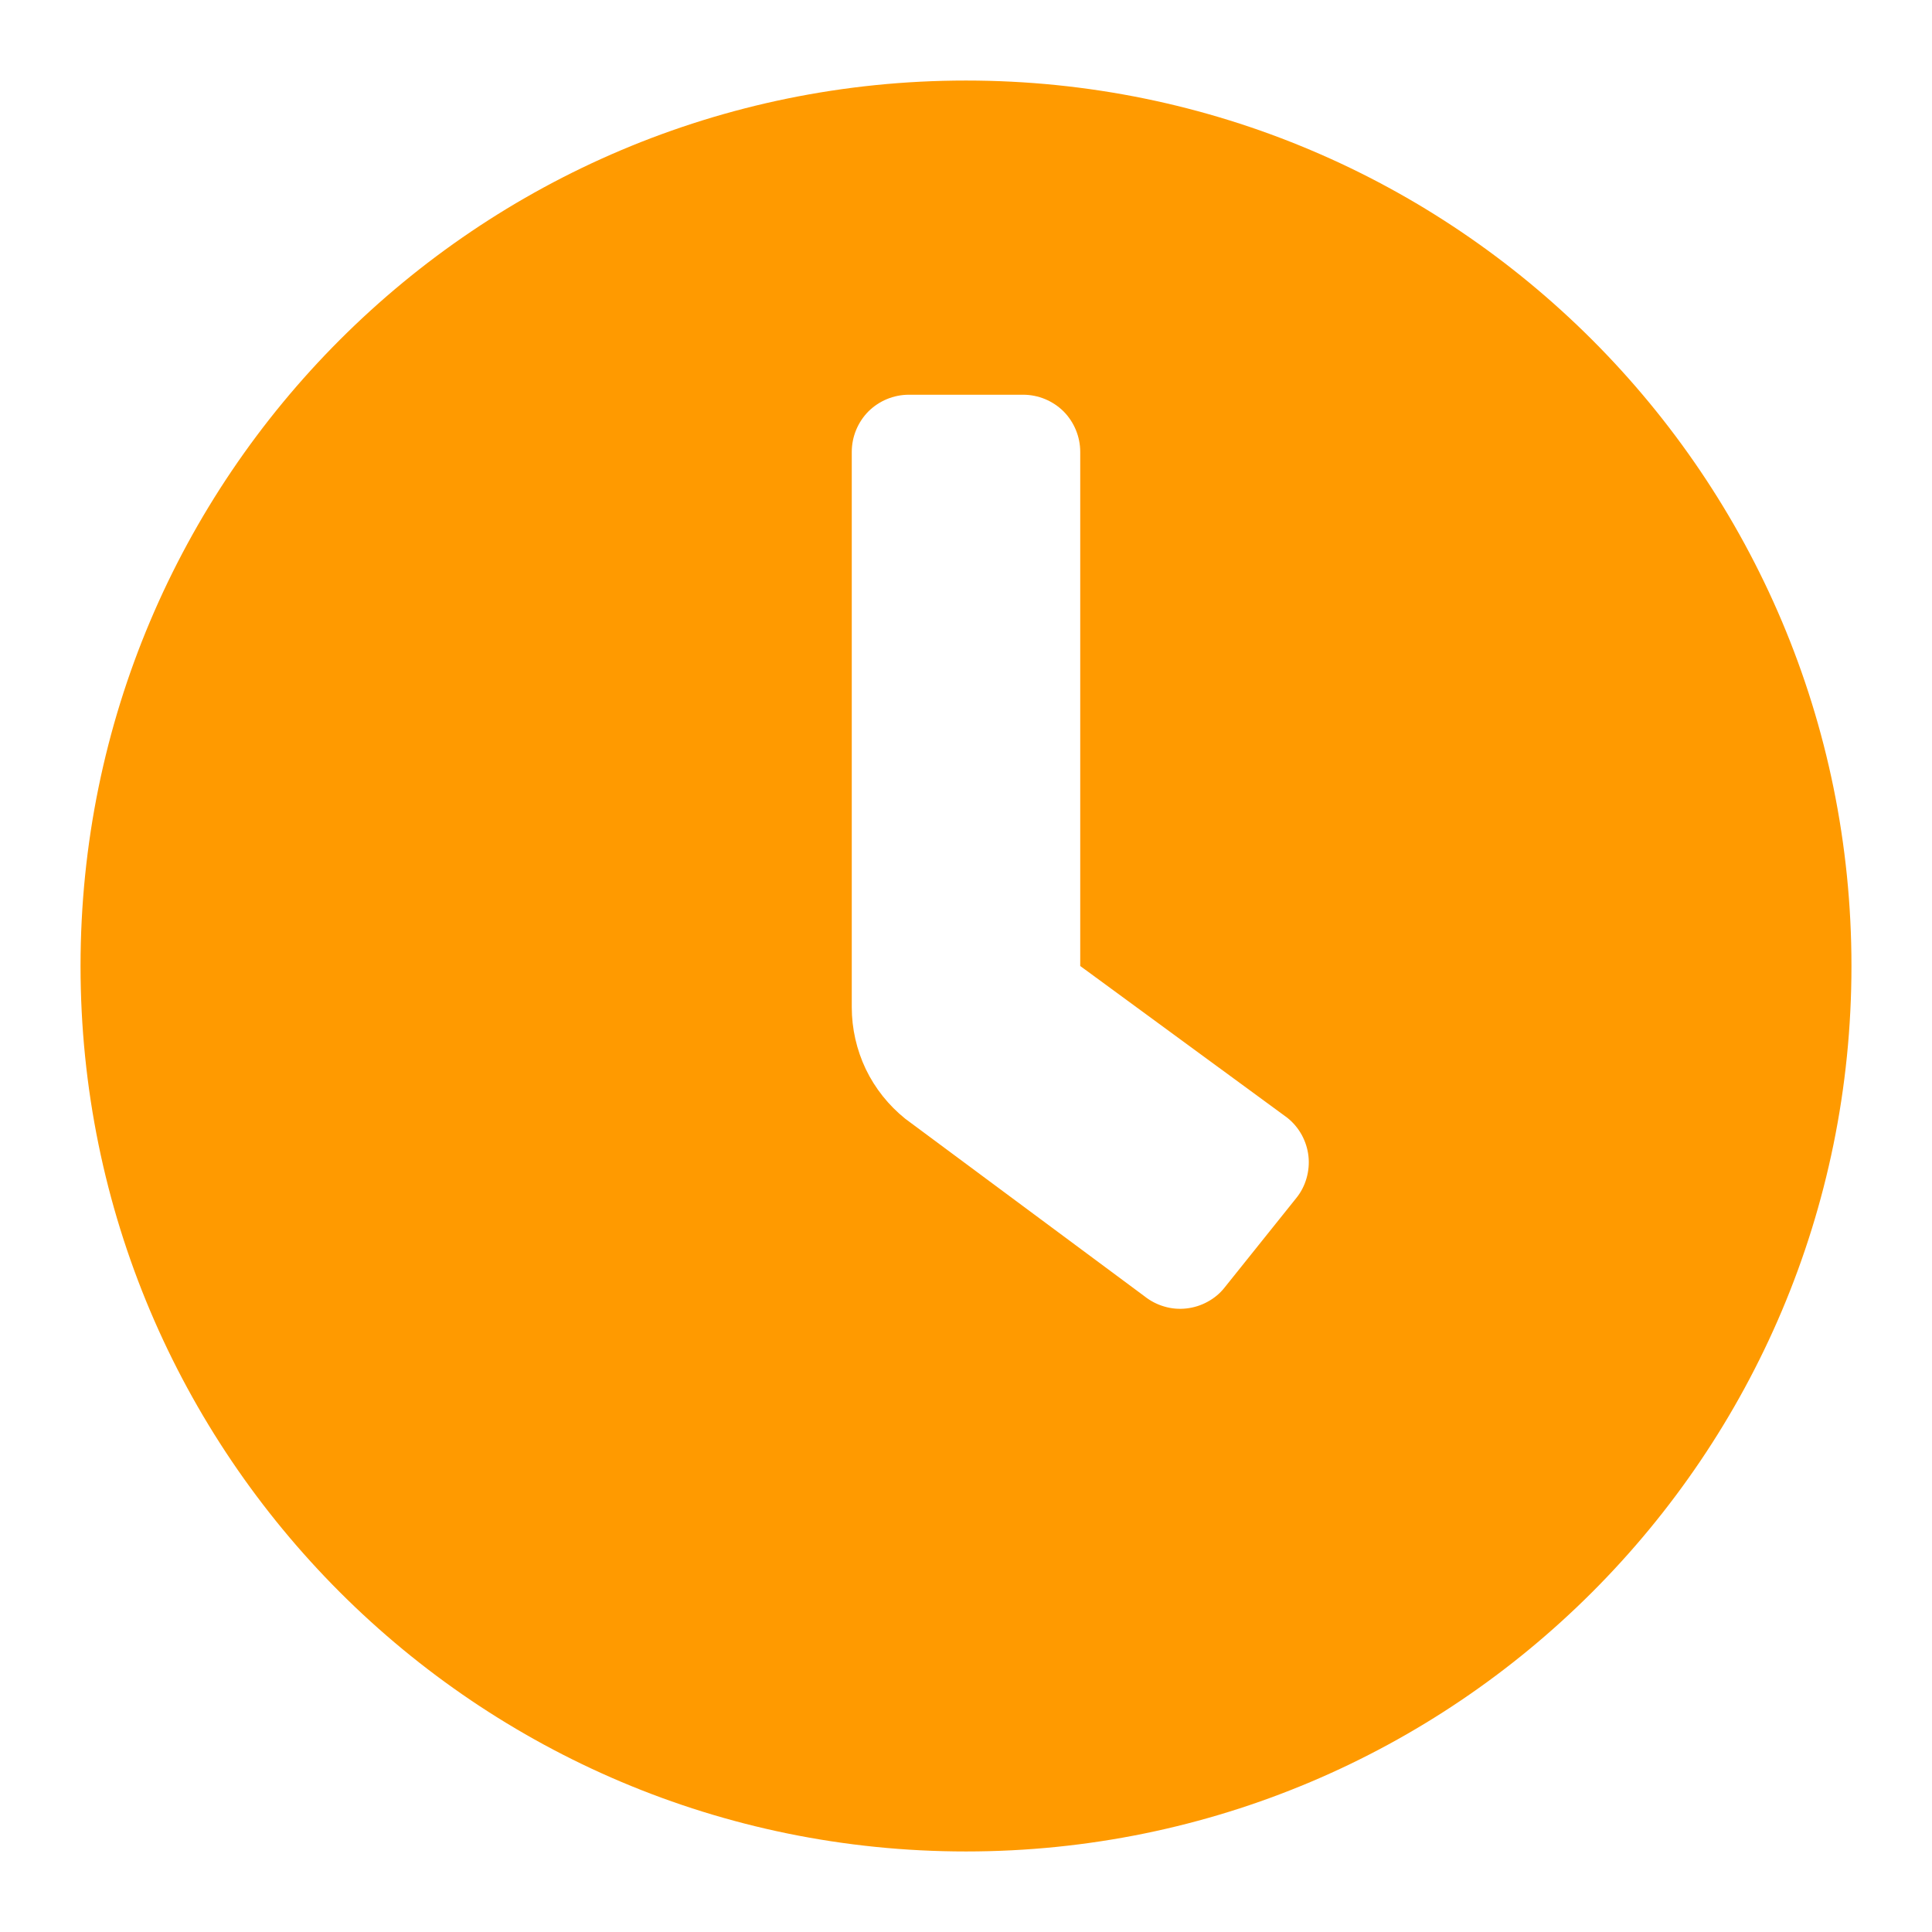
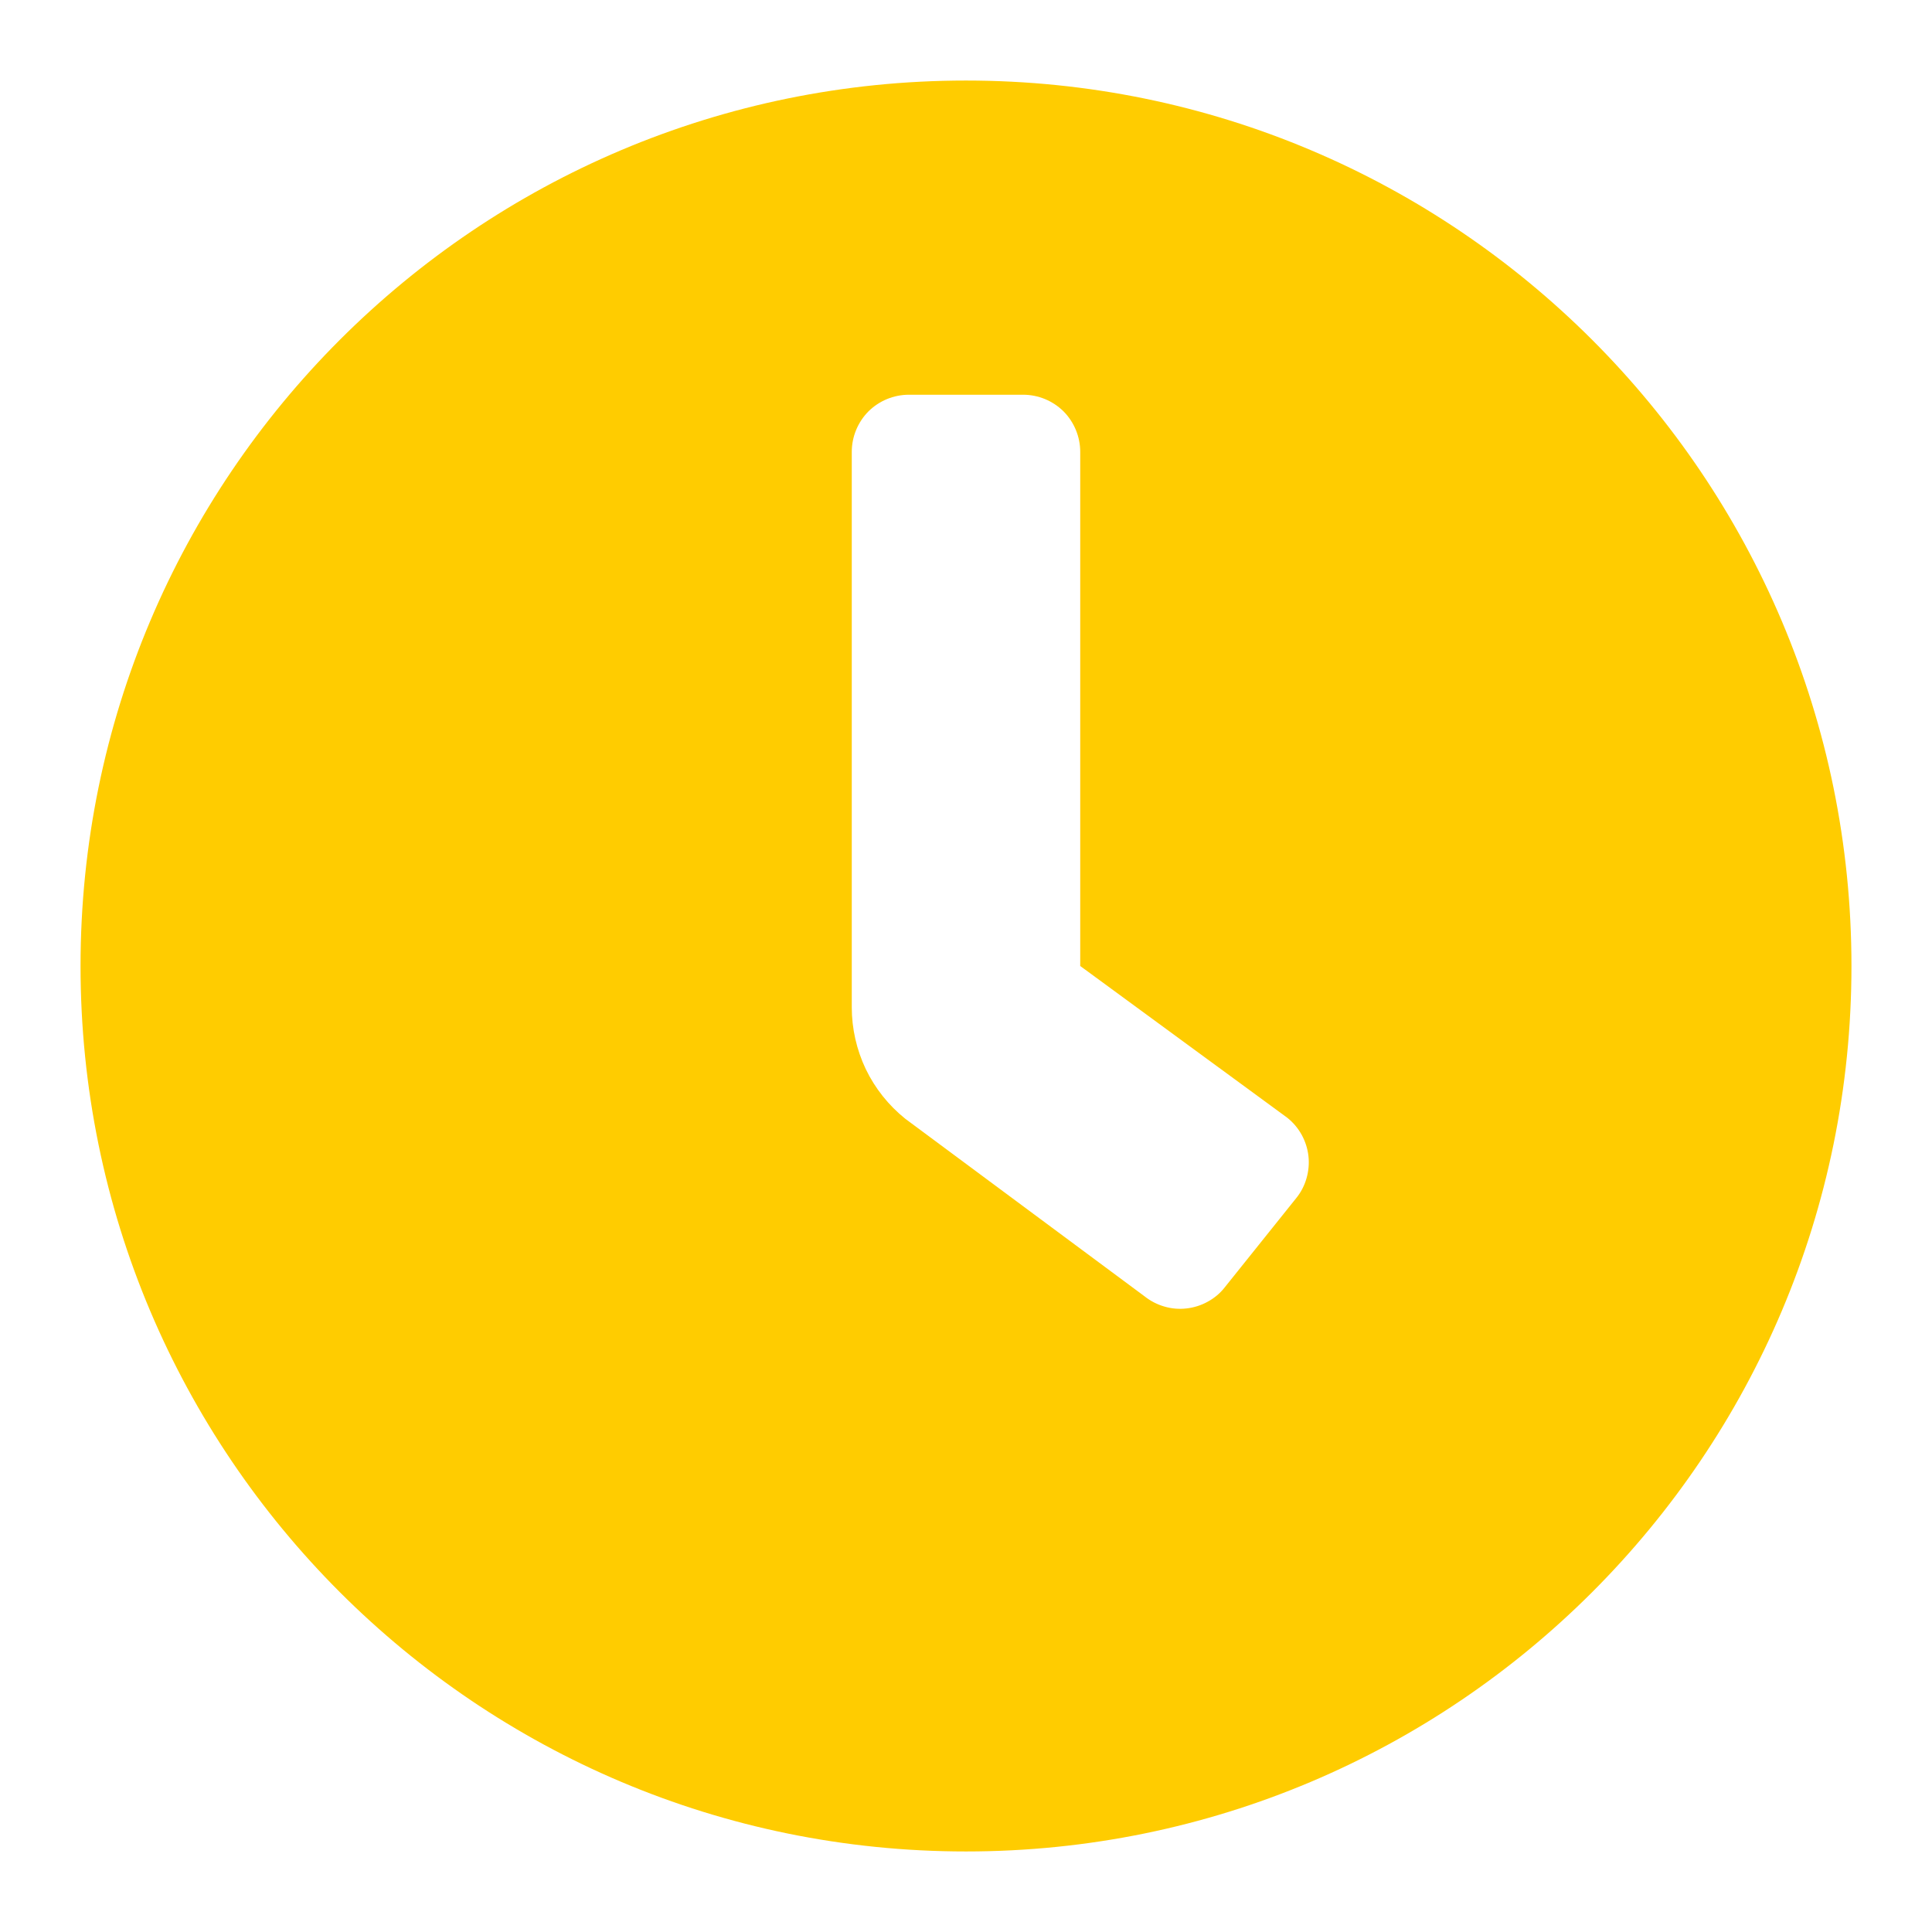
<svg xmlns="http://www.w3.org/2000/svg" width="16" height="16" viewBox="0 0 16 16" fill="none">
-   <path d="M8 0.667C3.949 0.667 0.667 3.949 0.667 8C0.667 12.051 3.949 15.333 8 15.333C12.051 15.333 15.333 12.051 15.333 8C15.333 3.949 12.051 0.667 8 0.667ZM10.735 9.922L10.143 10.661C10.105 10.71 10.057 10.75 10.002 10.78C9.948 10.81 9.888 10.829 9.826 10.836C9.765 10.843 9.702 10.838 9.642 10.82C9.583 10.803 9.527 10.774 9.478 10.735L7.497 9.265C7.359 9.154 7.247 9.014 7.17 8.854C7.094 8.694 7.054 8.519 7.054 8.342V3.742C7.054 3.617 7.104 3.496 7.192 3.407C7.281 3.319 7.401 3.269 7.527 3.269H8.473C8.599 3.269 8.719 3.319 8.808 3.407C8.896 3.496 8.946 3.617 8.946 3.742V8L10.661 9.257C10.71 9.296 10.75 9.344 10.78 9.398C10.81 9.453 10.829 9.512 10.836 9.574C10.843 9.636 10.837 9.699 10.82 9.758C10.803 9.818 10.774 9.874 10.735 9.922Z" fill="#FF9A00" />
+   <path d="M8 0.667C3.949 0.667 0.667 3.949 0.667 8C0.667 12.051 3.949 15.333 8 15.333C12.051 15.333 15.333 12.051 15.333 8C15.333 3.949 12.051 0.667 8 0.667ZM10.735 9.922L10.143 10.661C10.105 10.71 10.057 10.75 10.002 10.78C9.948 10.81 9.888 10.829 9.826 10.836C9.765 10.843 9.702 10.838 9.642 10.82C9.583 10.803 9.527 10.774 9.478 10.735L7.497 9.265C7.359 9.154 7.247 9.014 7.17 8.854C7.094 8.694 7.054 8.519 7.054 8.342V3.742C7.054 3.617 7.104 3.496 7.192 3.407C7.281 3.319 7.401 3.269 7.527 3.269H8.473C8.599 3.269 8.719 3.319 8.808 3.407C8.896 3.496 8.946 3.617 8.946 3.742V8L10.661 9.257C10.71 9.296 10.75 9.344 10.78 9.398C10.81 9.453 10.829 9.512 10.836 9.574C10.843 9.636 10.837 9.699 10.82 9.758C10.803 9.818 10.774 9.874 10.735 9.922Z" fill="#FFCC00" />
</svg>
